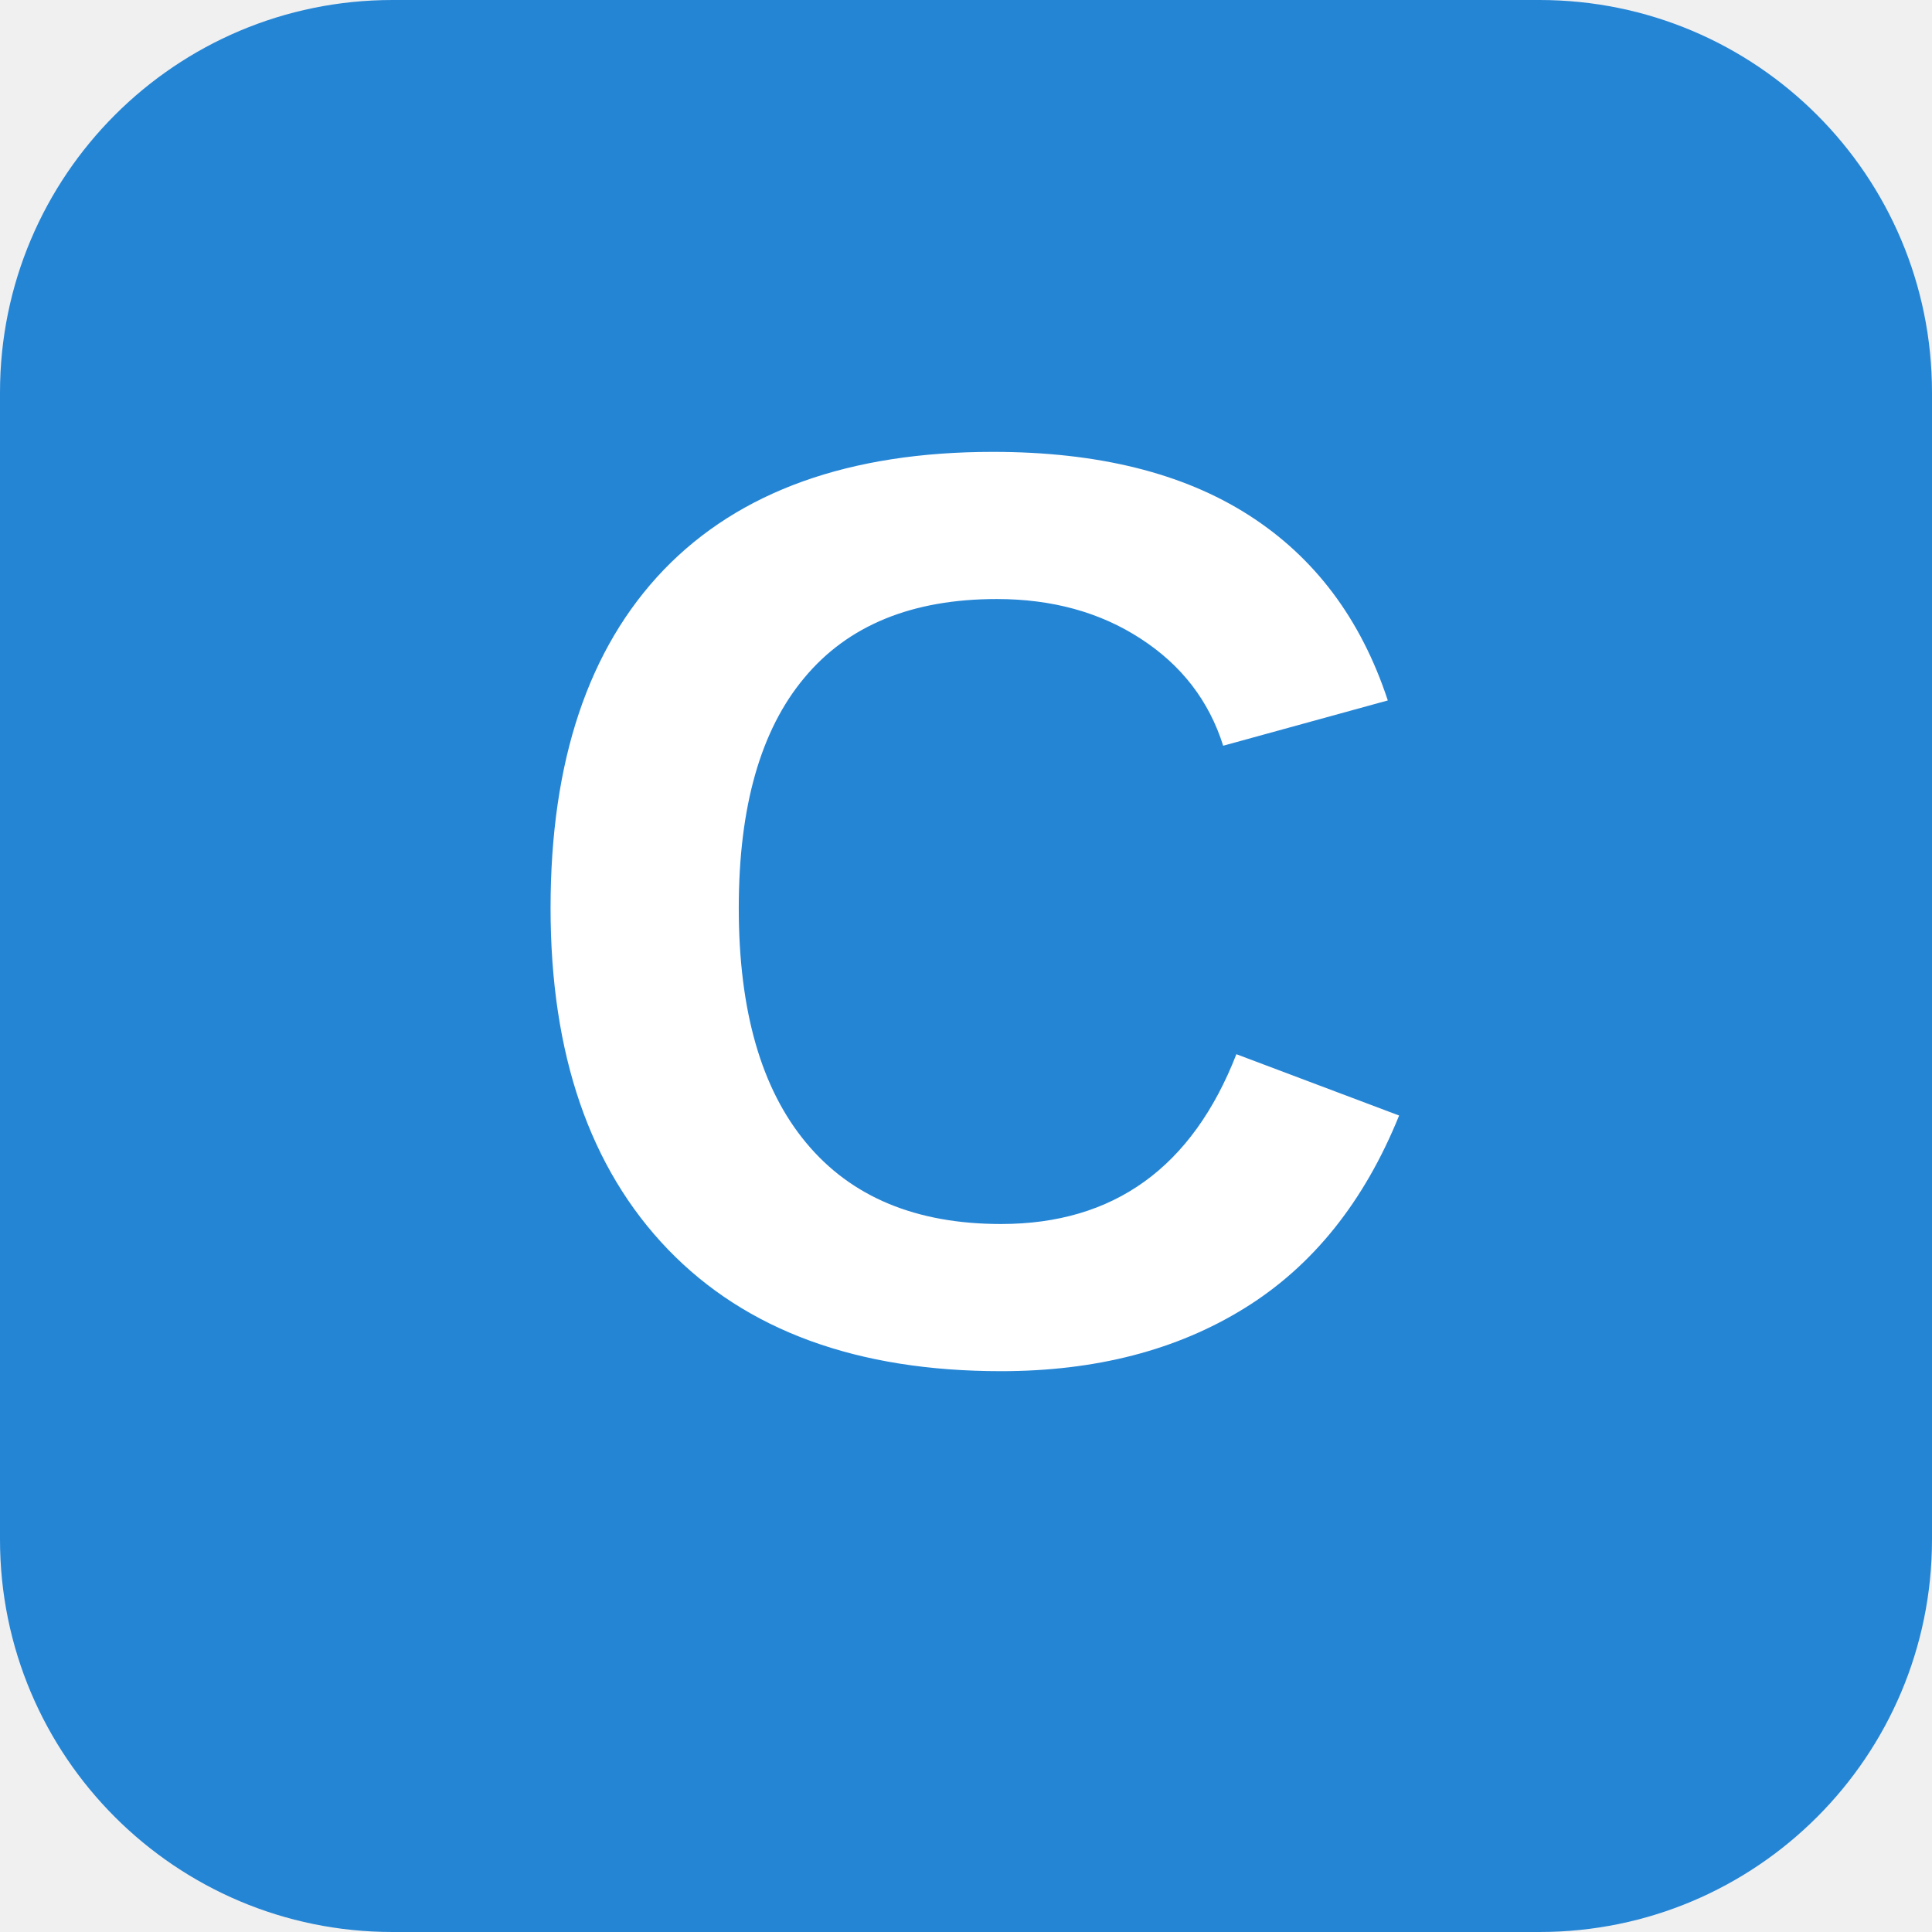
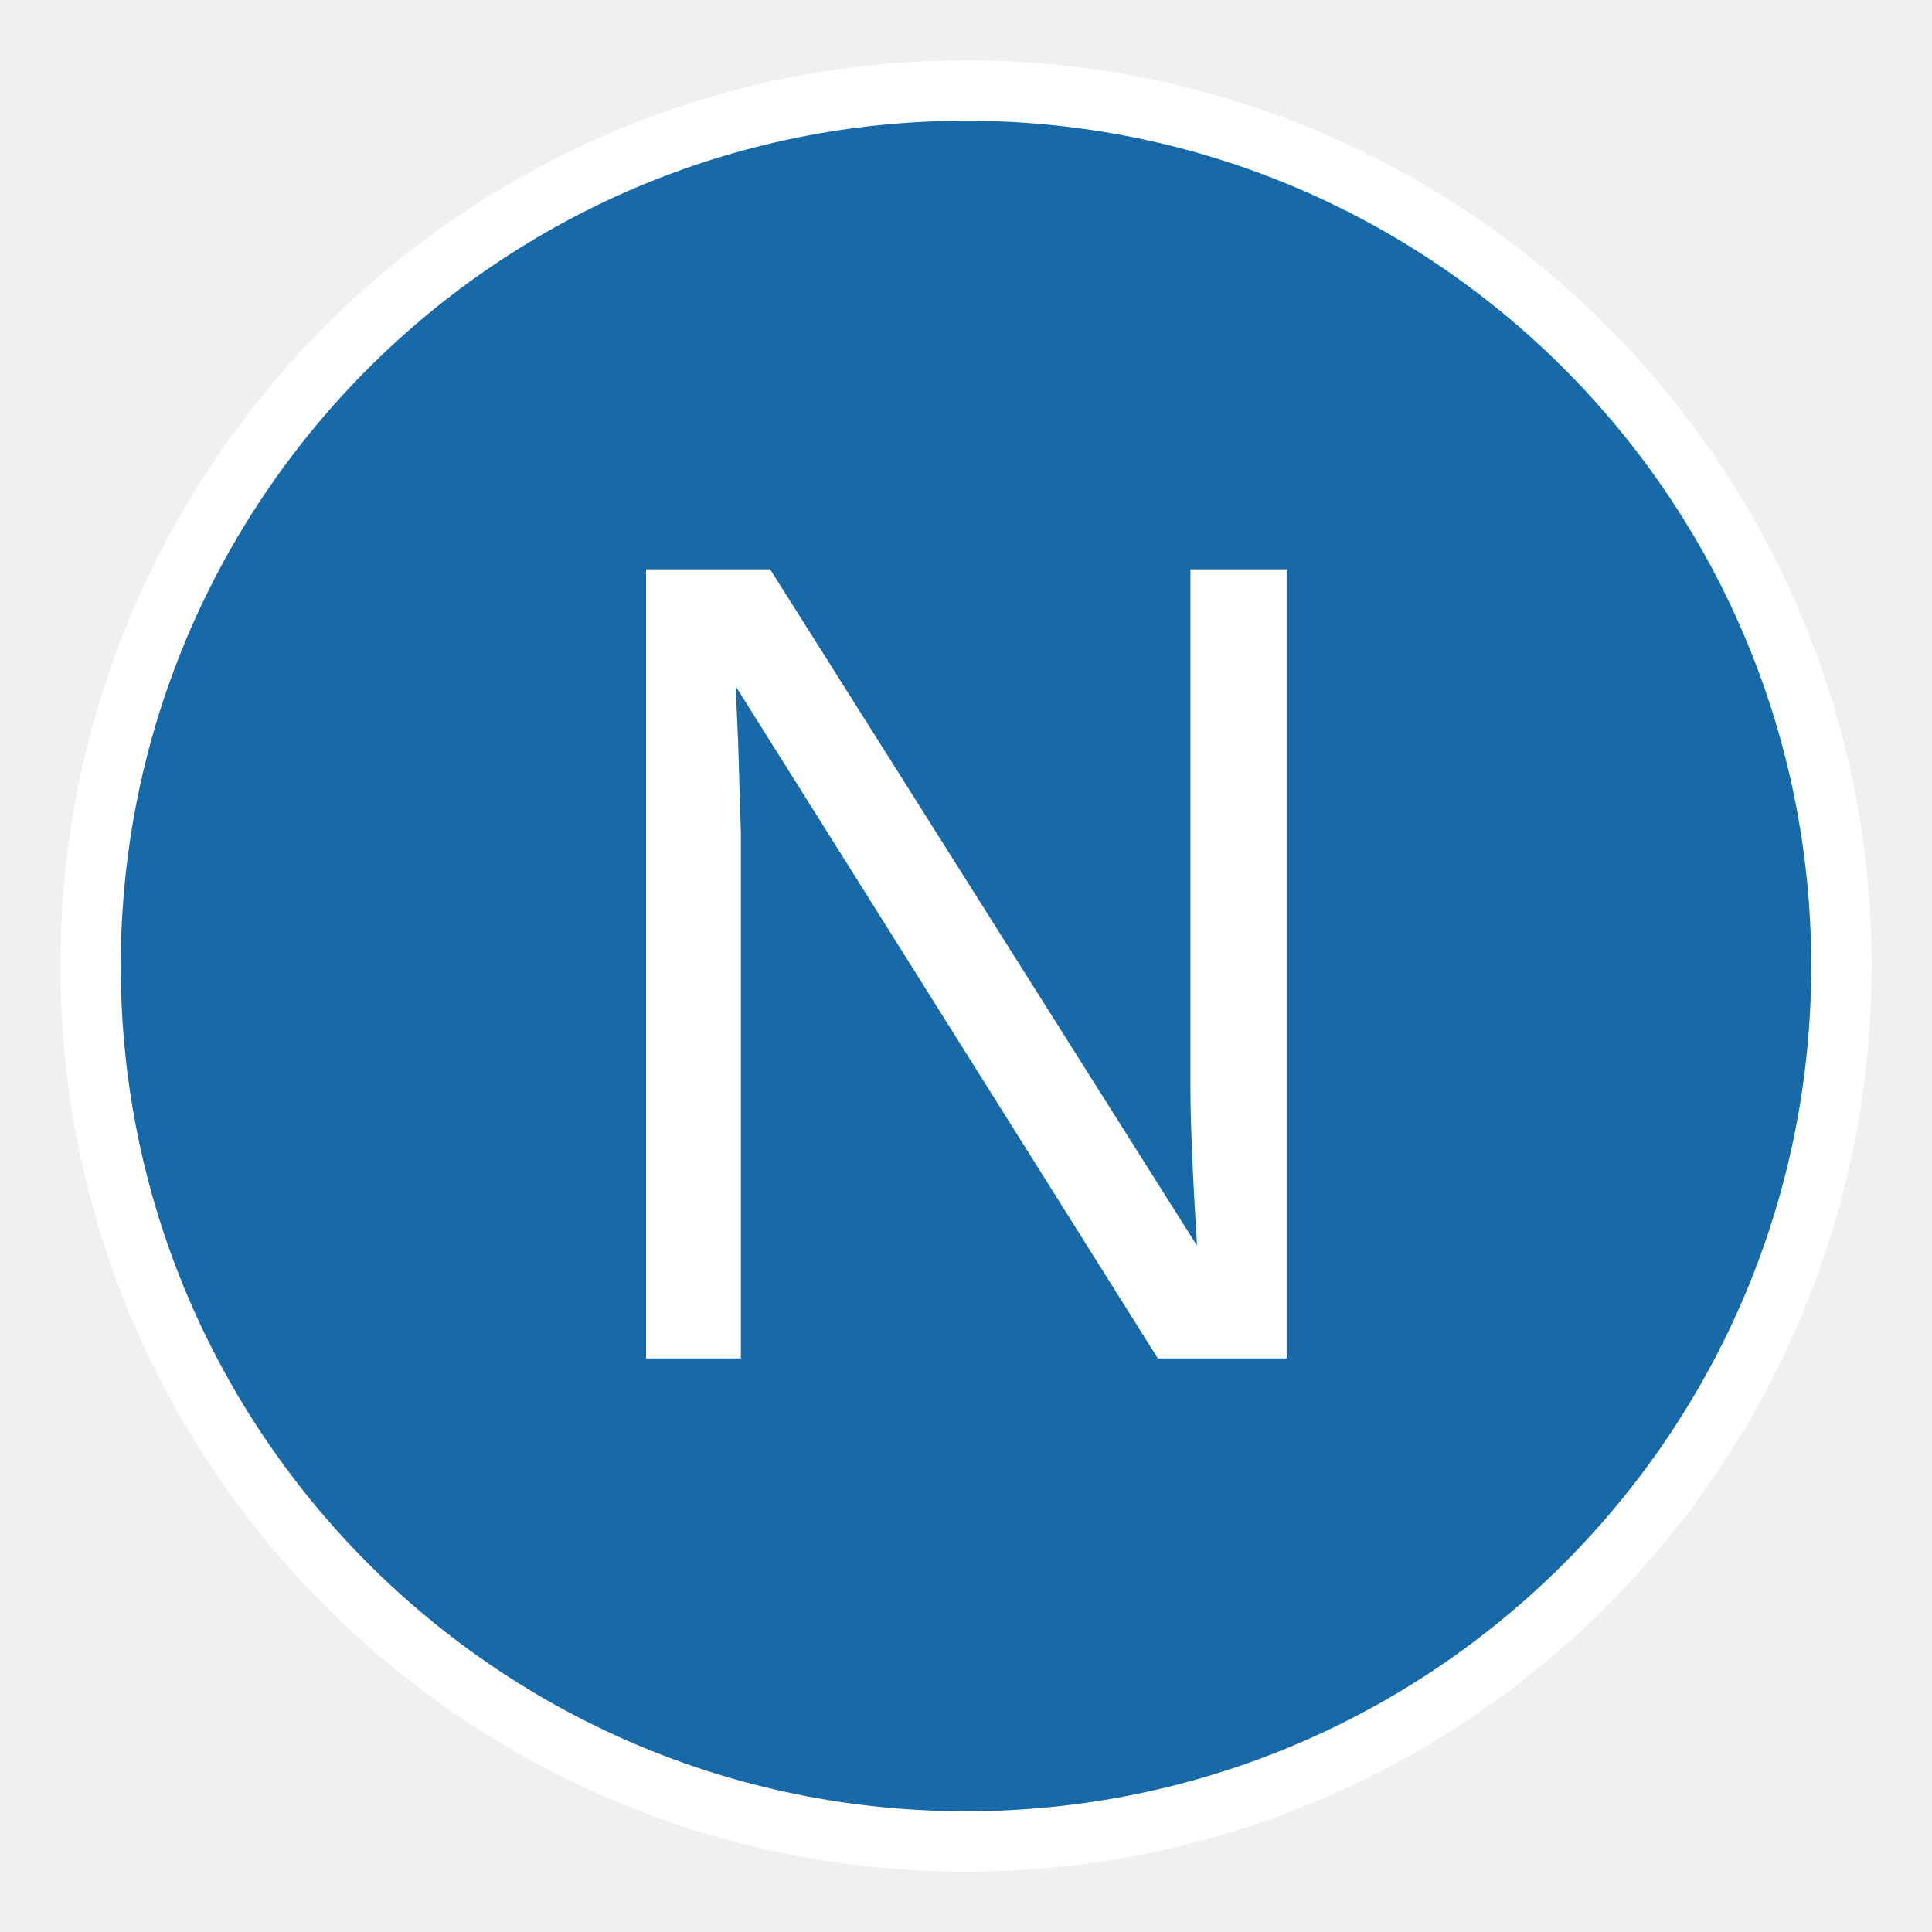
<svg xmlns="http://www.w3.org/2000/svg" viewBox="0 0 64 64">
-   <rect width="64" height="64" rx="13" fill="#2585d5" />
-   <text x="32" y="45" fill="#fff" font-family="Arial, sans-serif" font-size="43" font-weight="900" text-anchor="middle">C</text>
+   <circle cx="32" cy="32" r="29" fill="#1769a8" stroke="#fff" stroke-width="2" />
+   <text x="32" y="45" fill="#fff" font-family="Arial, sans-serif" font-size="38" font-weight="500" text-anchor="middle">N</text>
</svg>
